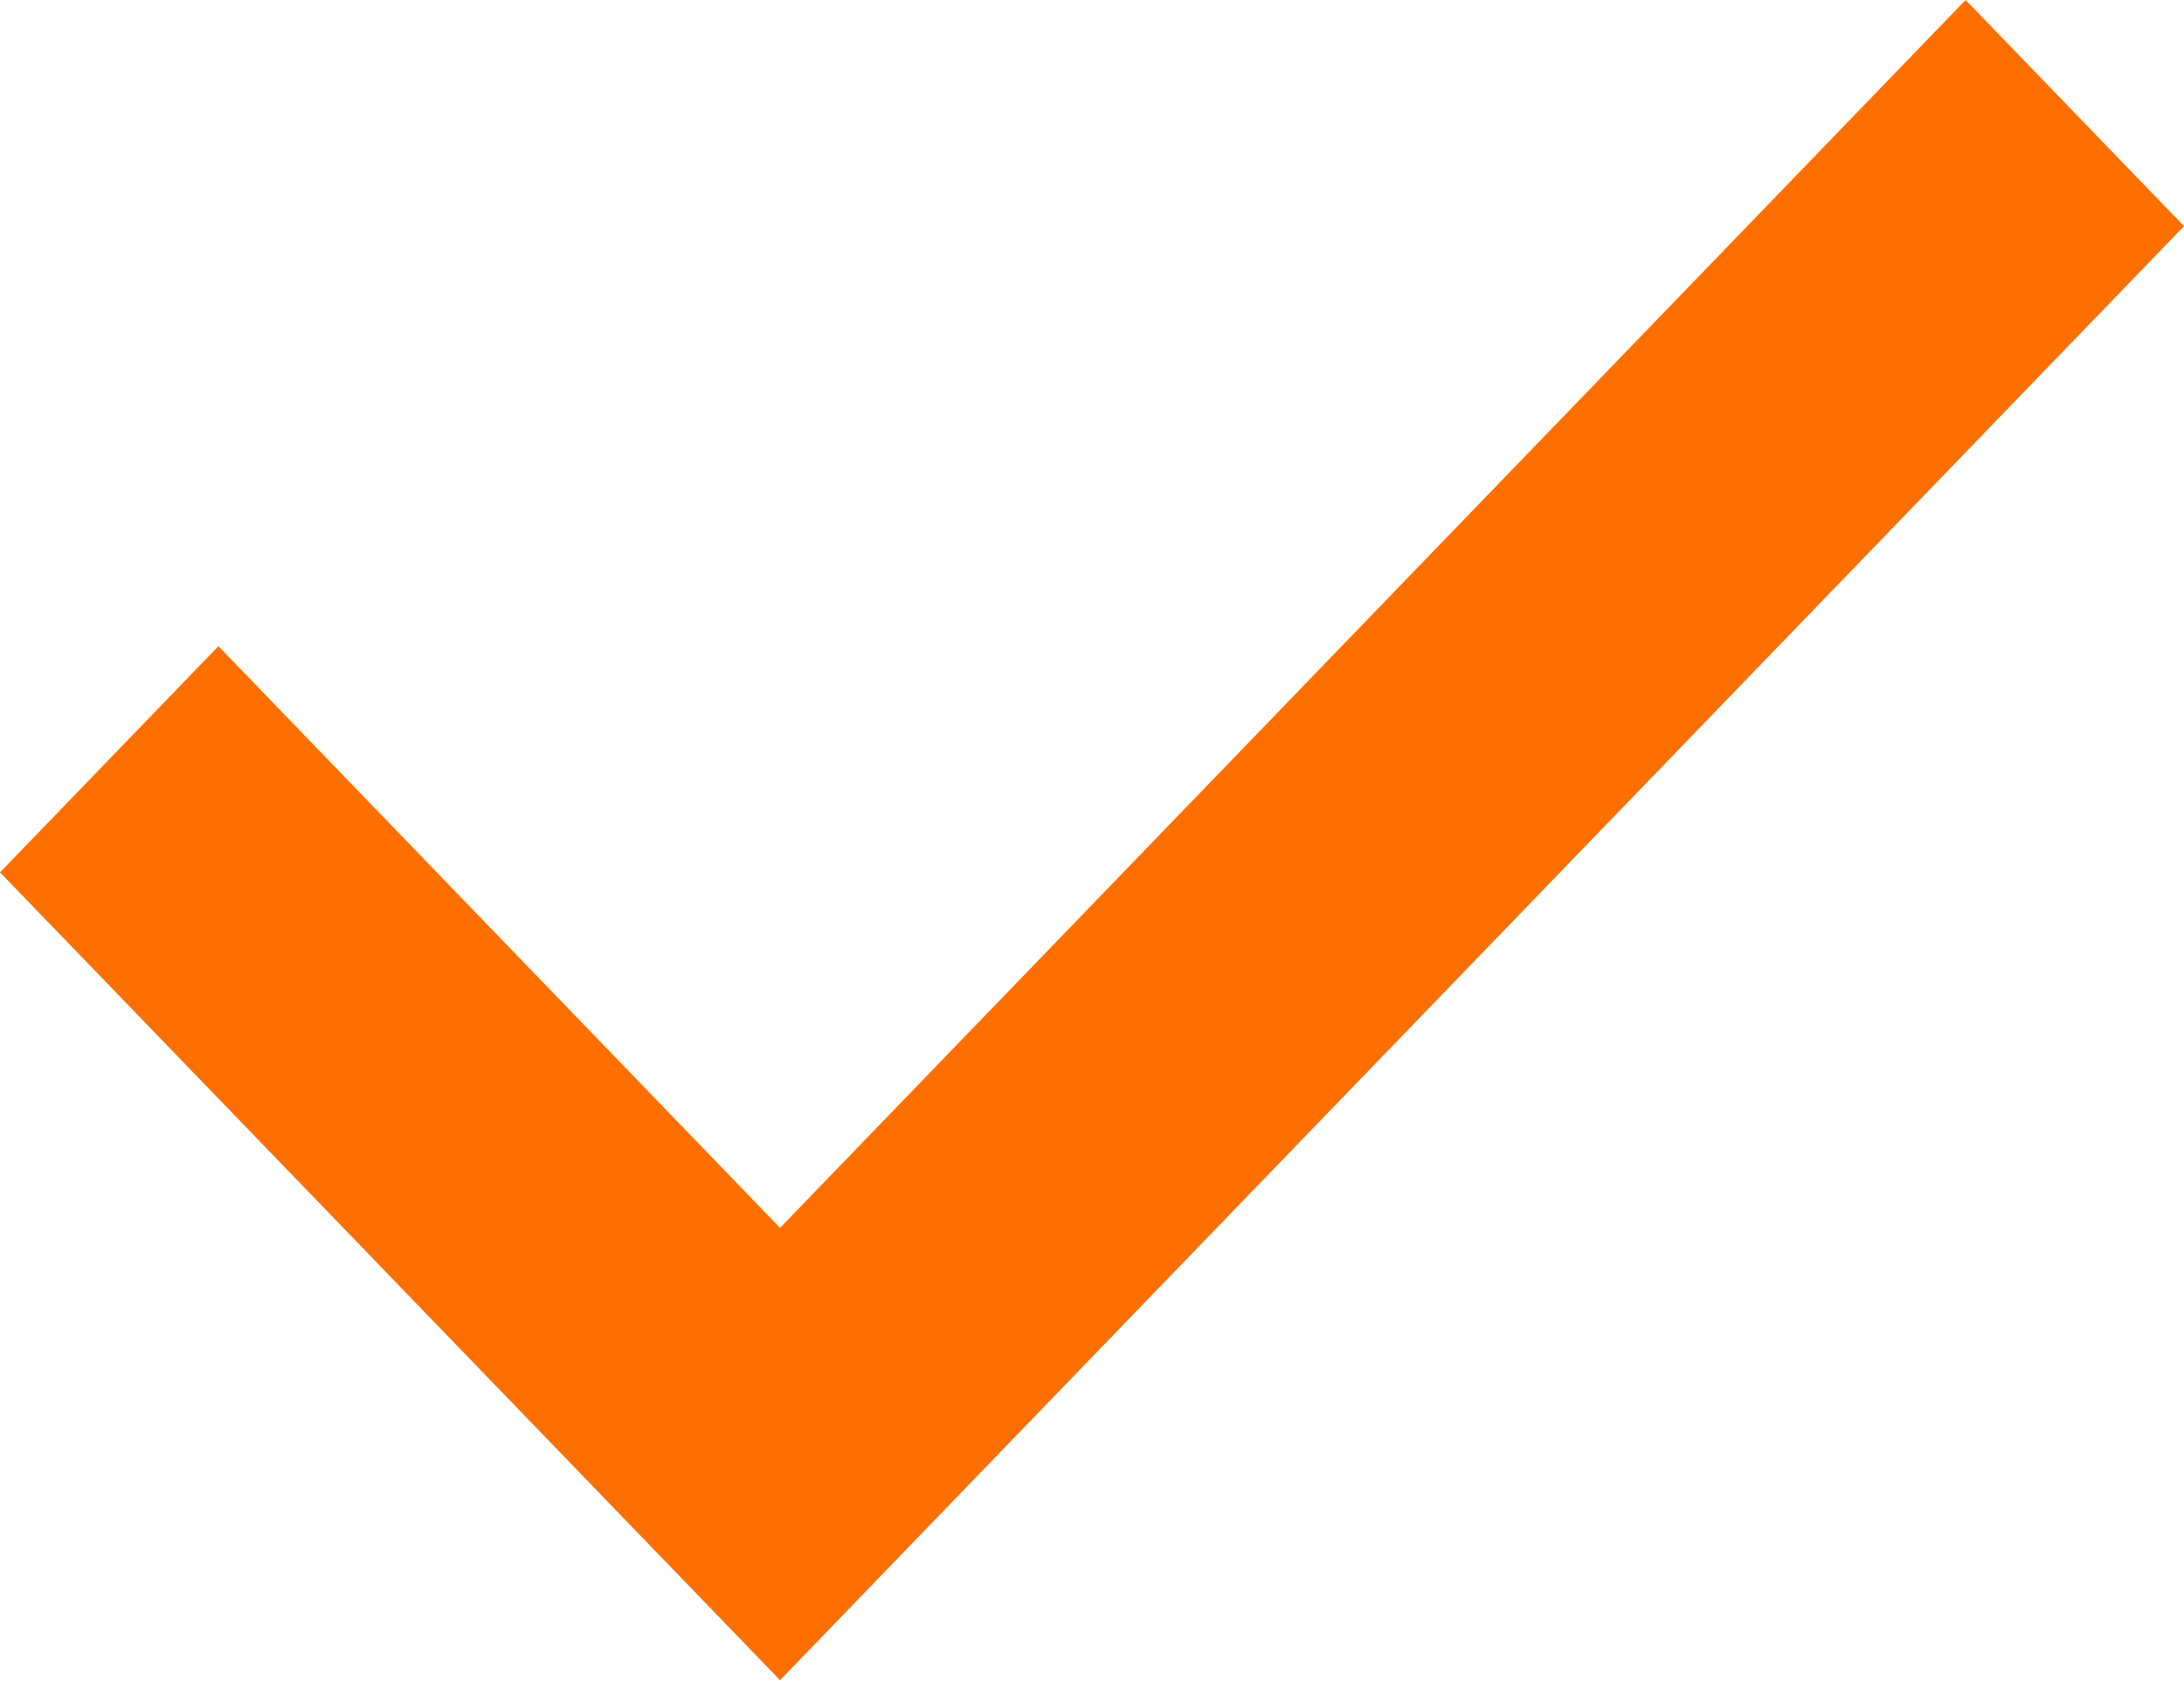
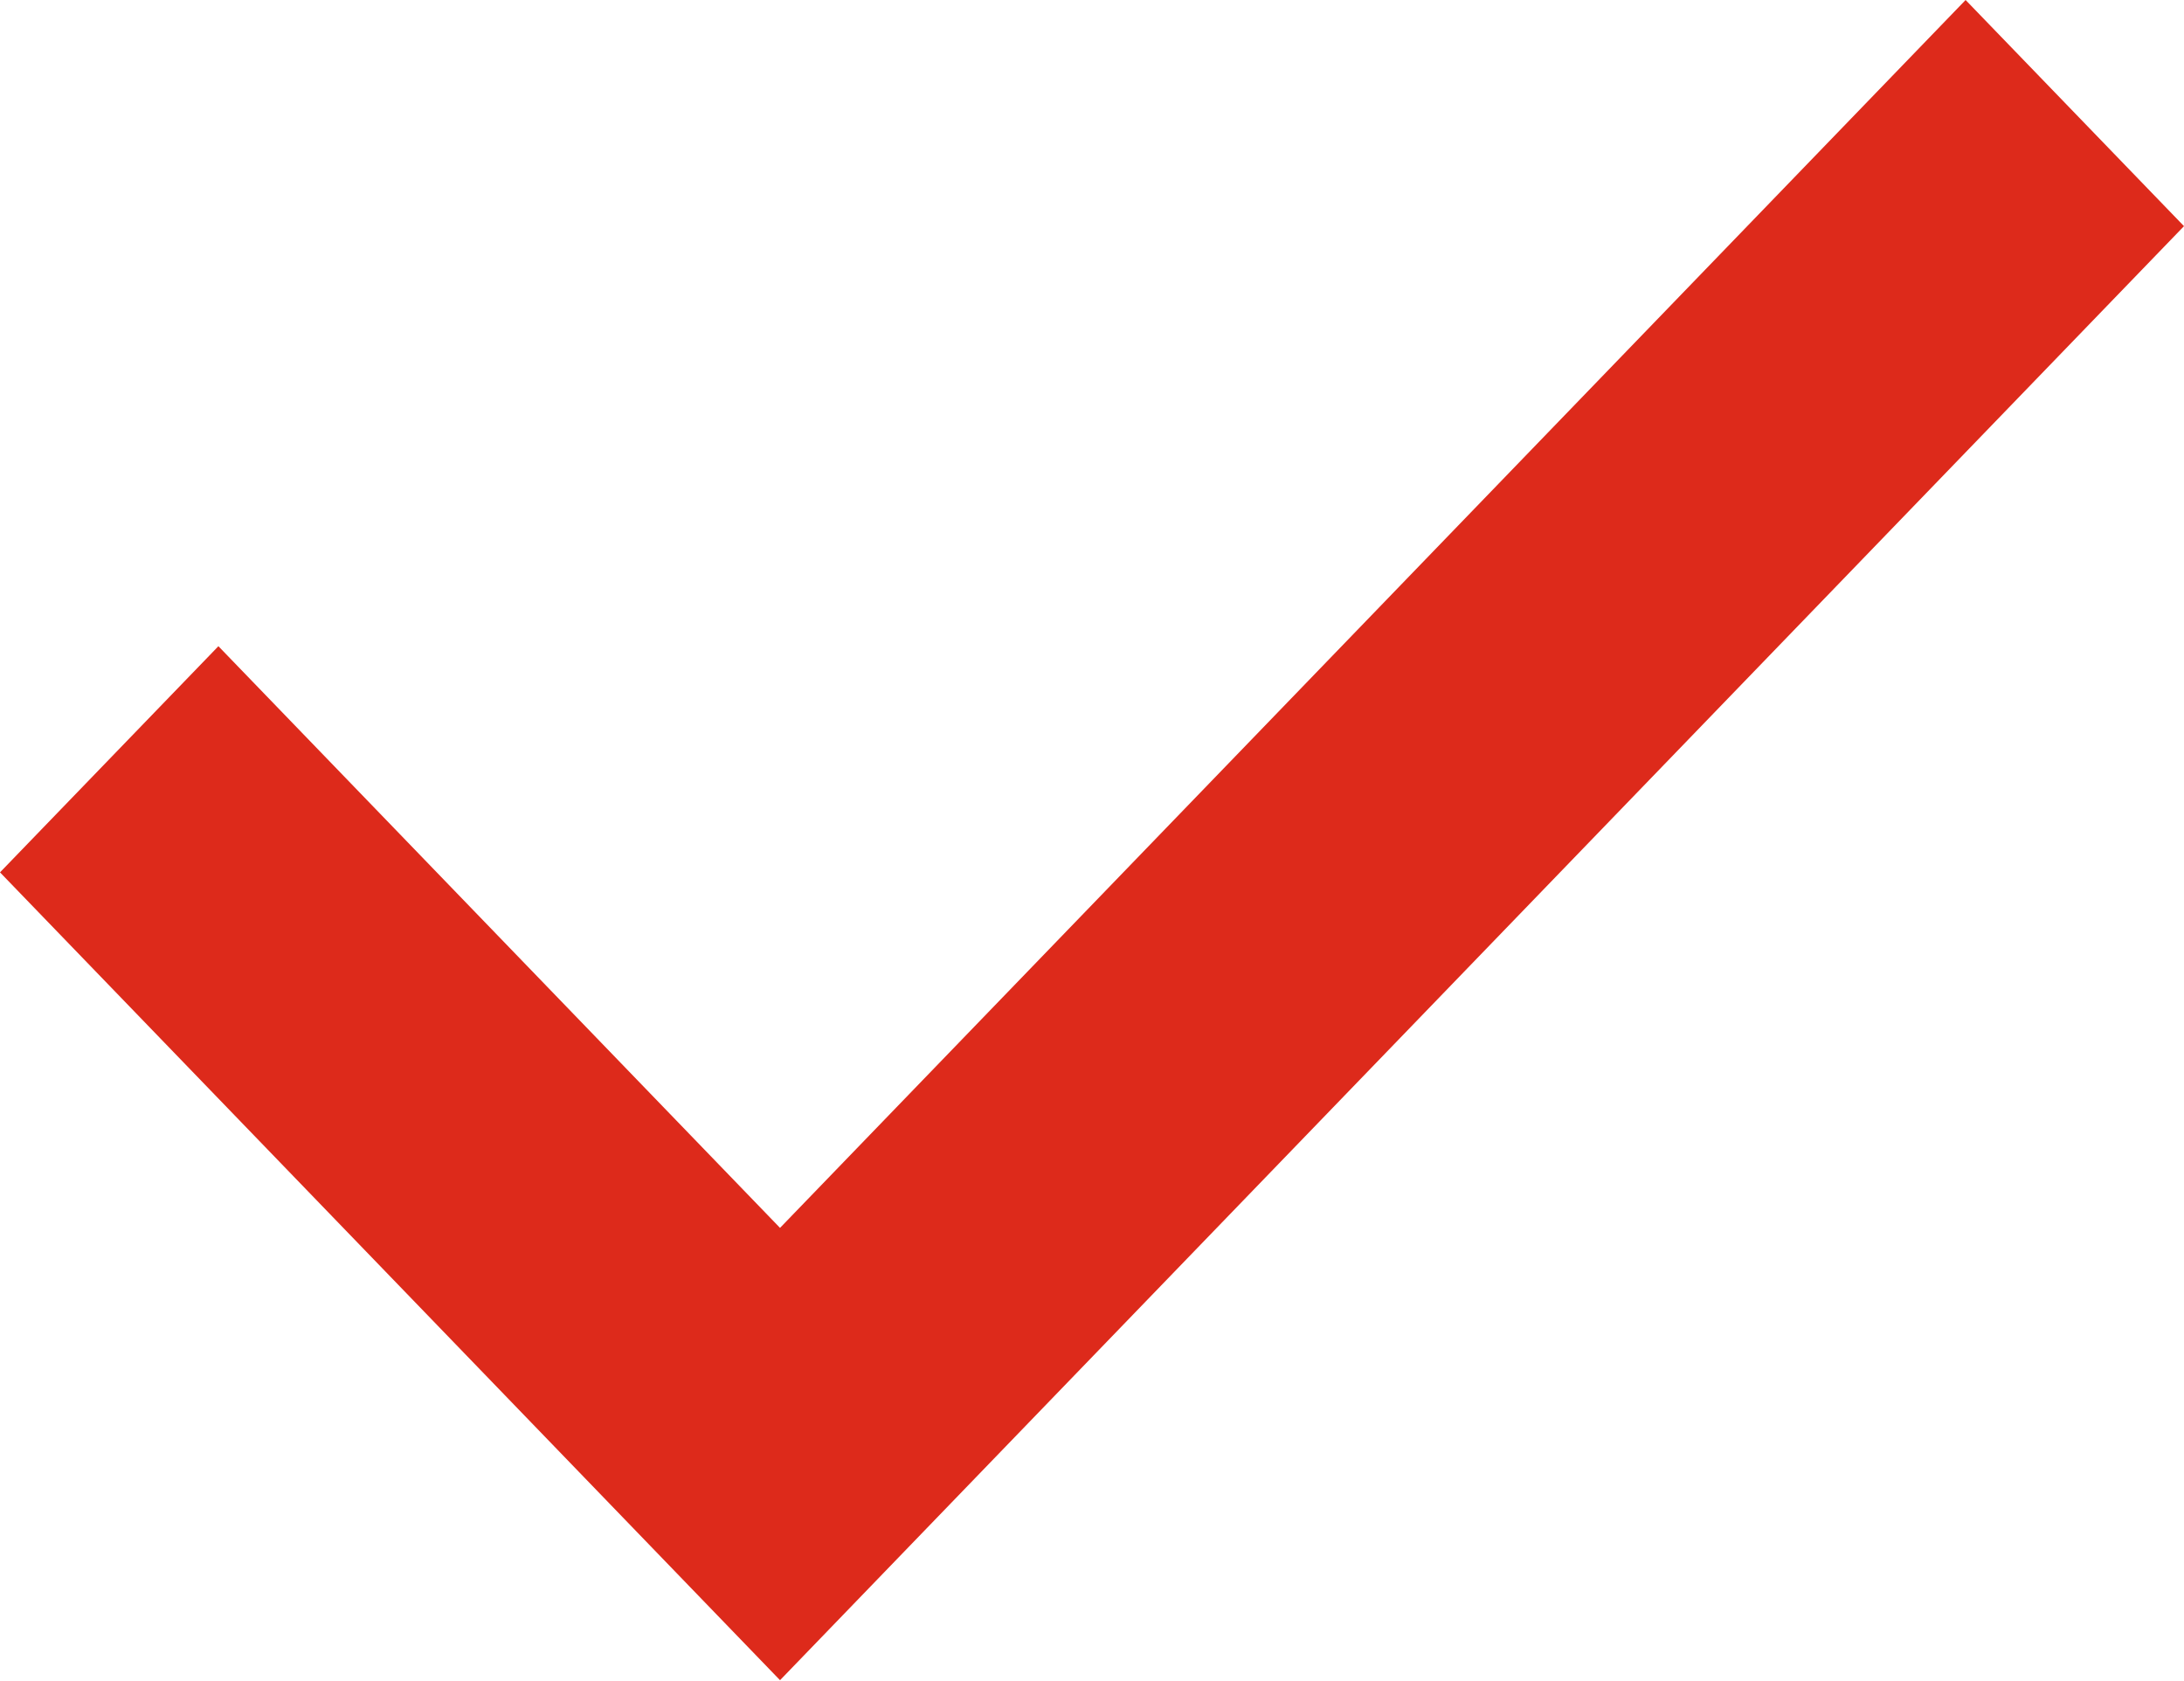
<svg xmlns="http://www.w3.org/2000/svg" width="13" height="10" viewBox="0 0 13 10" fill="none">
-   <path fill-rule="evenodd" clip-rule="evenodd" d="M4.643 10L0 5.192L1.3 3.846L4.643 7.308L11.7 0L13 1.346L4.643 10Z" fill="#FF6F00" />
+   <path fill-rule="evenodd" clip-rule="evenodd" d="M4.643 10L0 5.192L1.3 3.846L4.643 7.308L11.7 0L13 1.346L4.643 10Z" fill="#DD2A1B" />
</svg>
